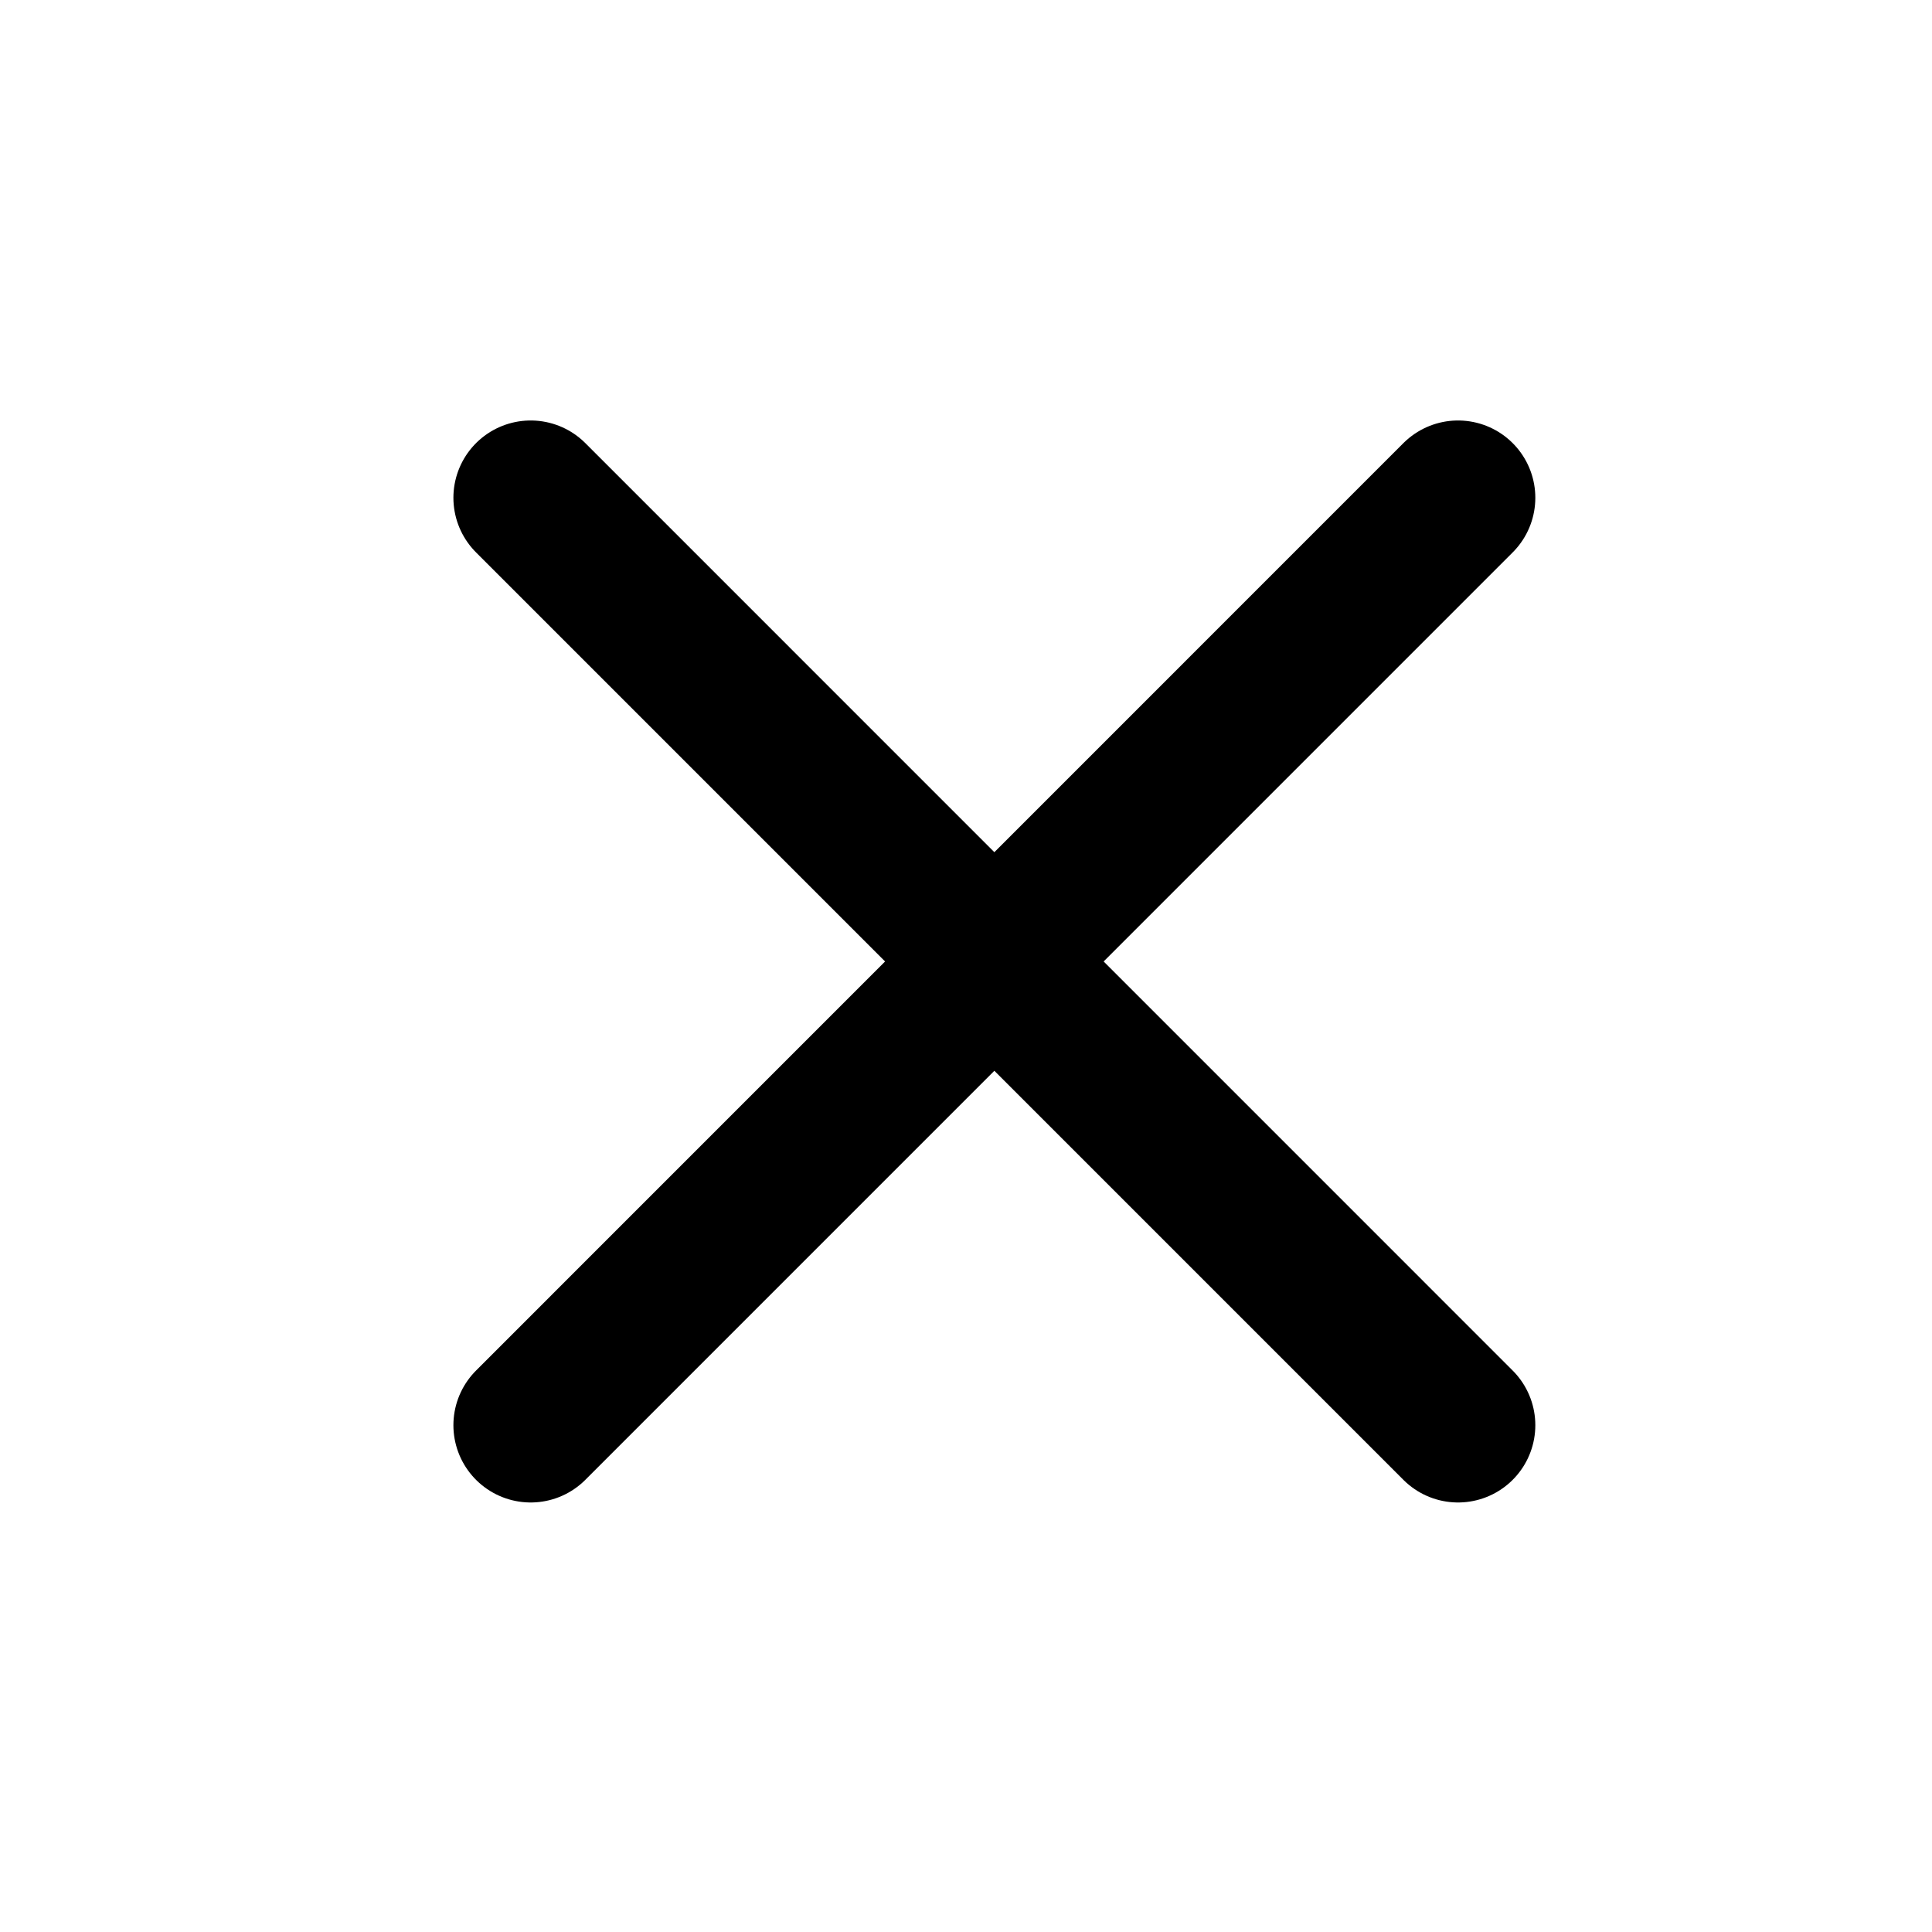
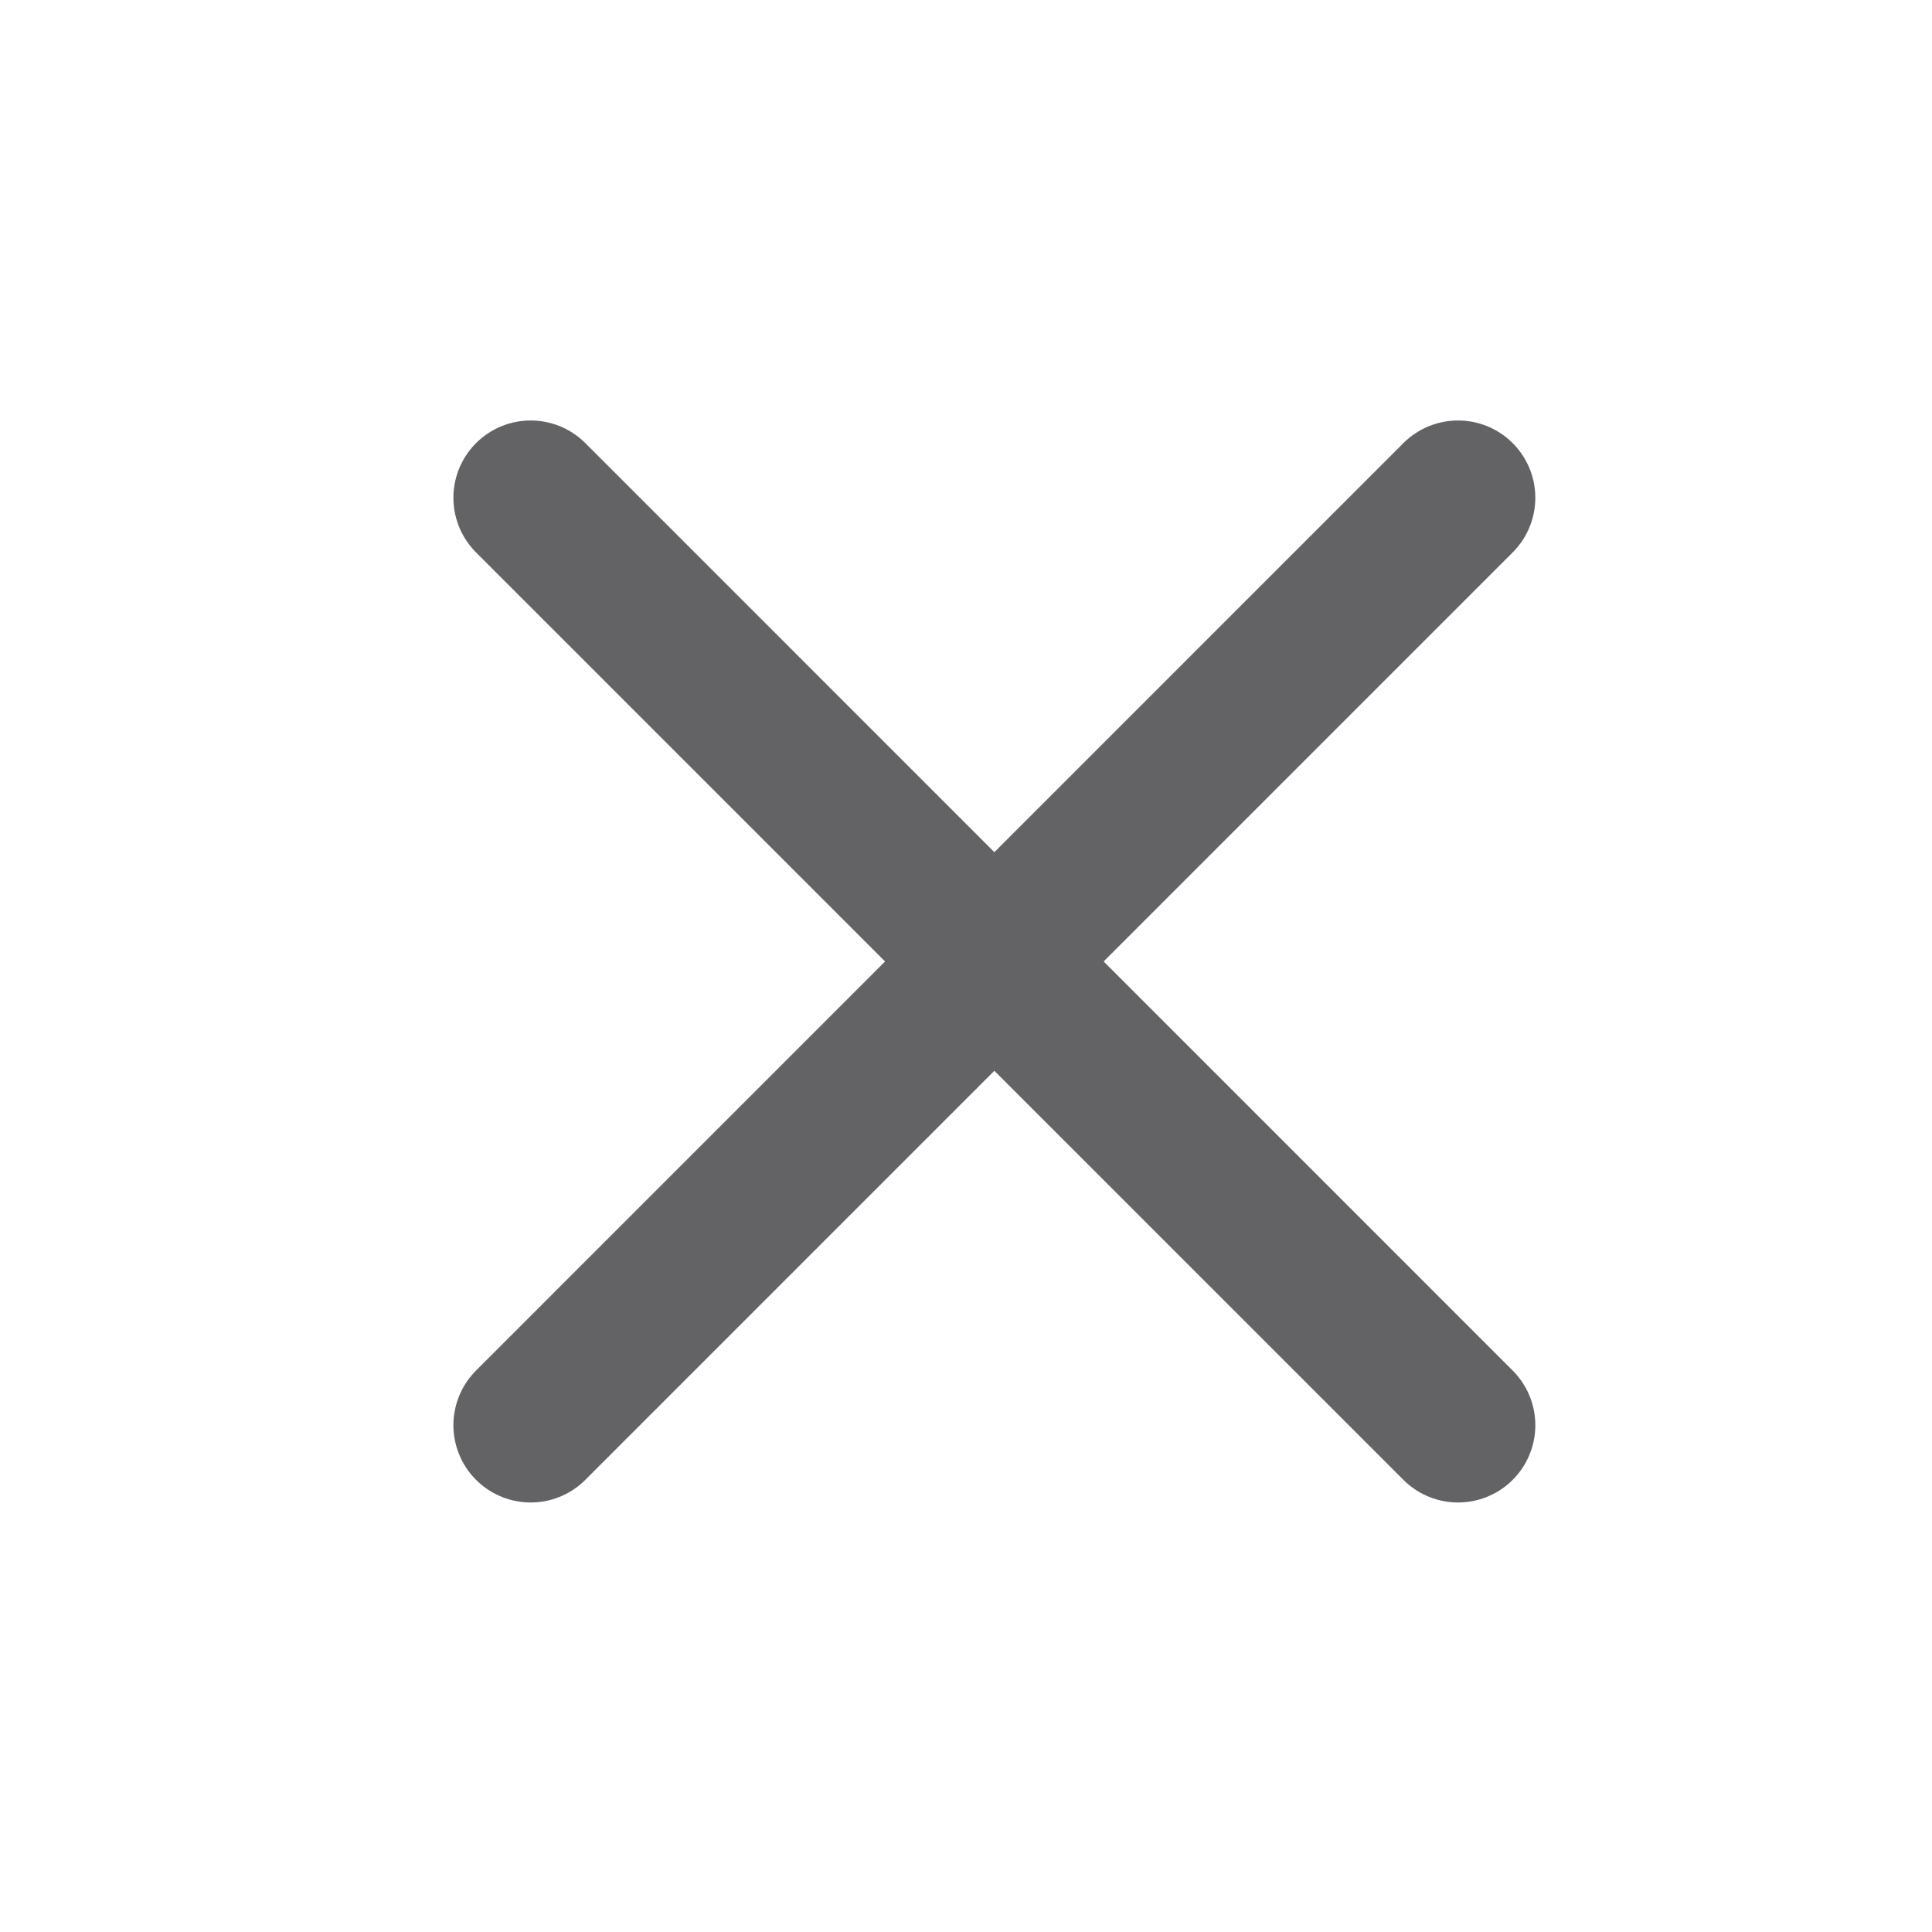
<svg xmlns="http://www.w3.org/2000/svg" width="25" height="25" viewBox="0 0 25 25" fill="none">
-   <path d="M18.867 6.441L6.867 18.442" stroke="black" stroke-width="2" stroke-linecap="round" stroke-linejoin="round" />
-   <path d="M6.867 6.441L18.867 18.442" stroke="black" stroke-width="2" stroke-linecap="round" stroke-linejoin="round" />
+   <path d="M18.867 6.441L6.867 18.442" stroke="#636265" stroke-width="2" stroke-linecap="round" stroke-linejoin="round" />
+   <path d="M6.867 6.441L18.867 18.442" stroke="#636265" stroke-width="2" stroke-linecap="round" stroke-linejoin="round" />
</svg>
